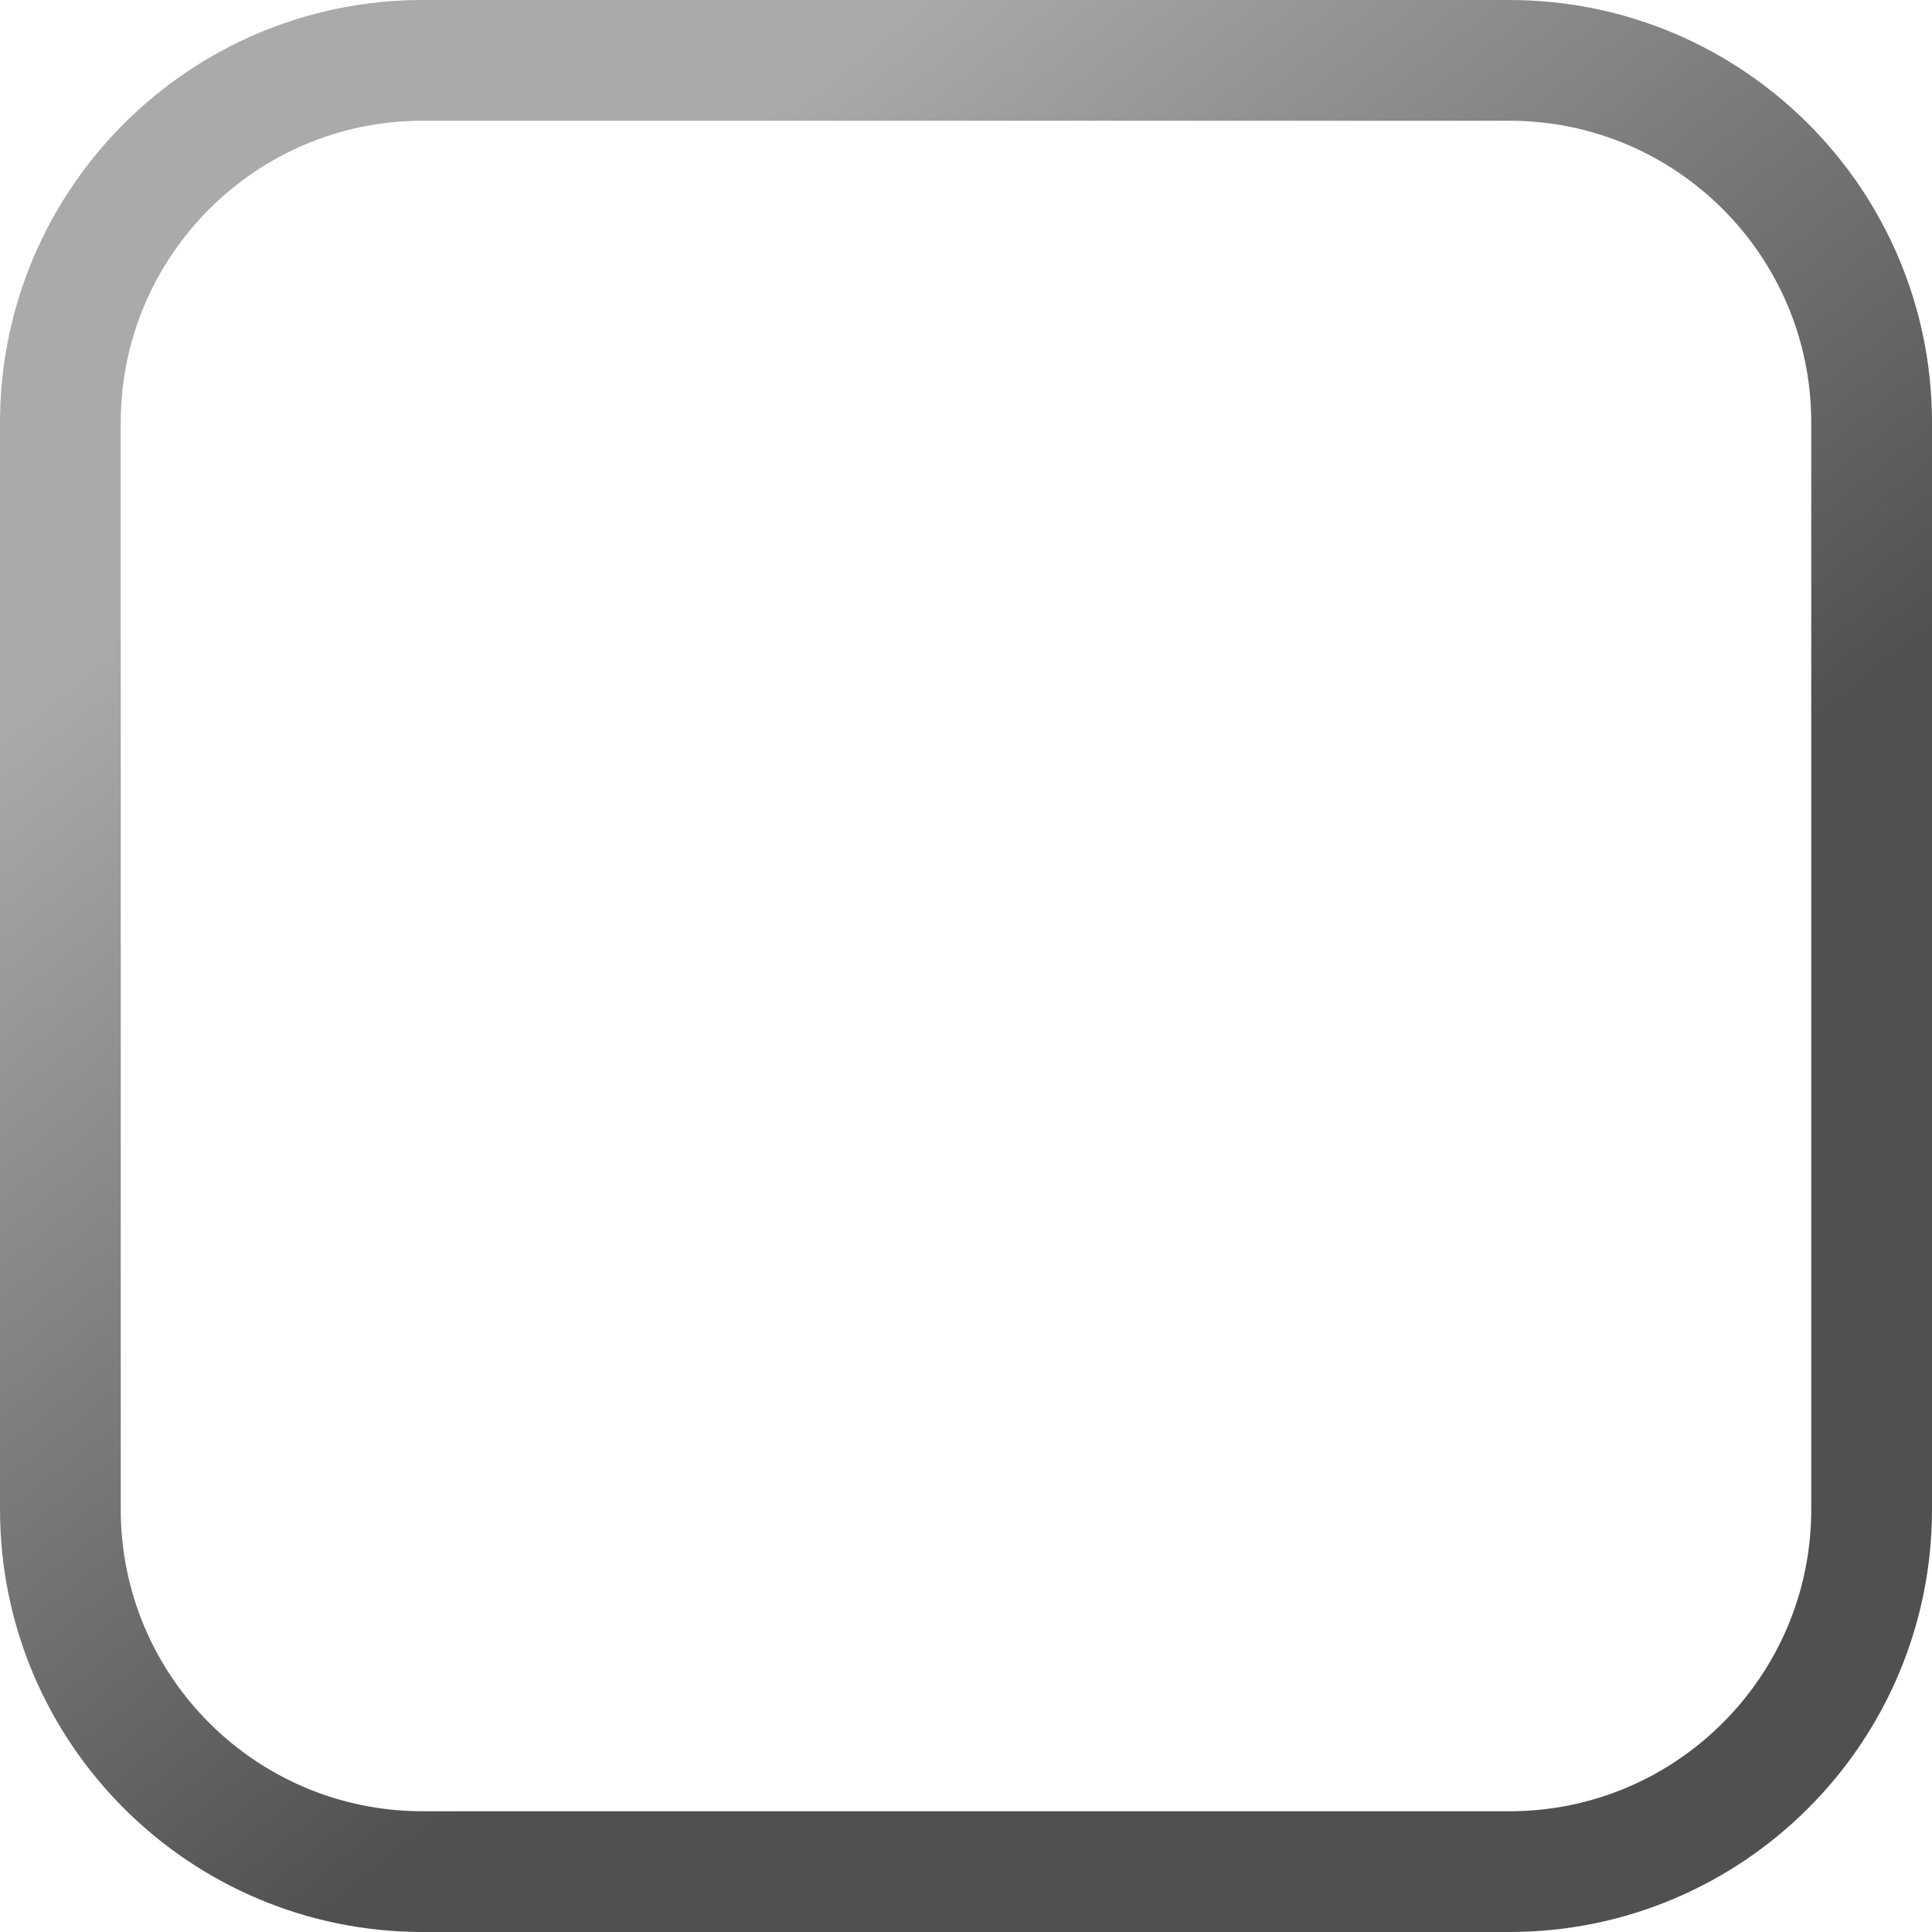
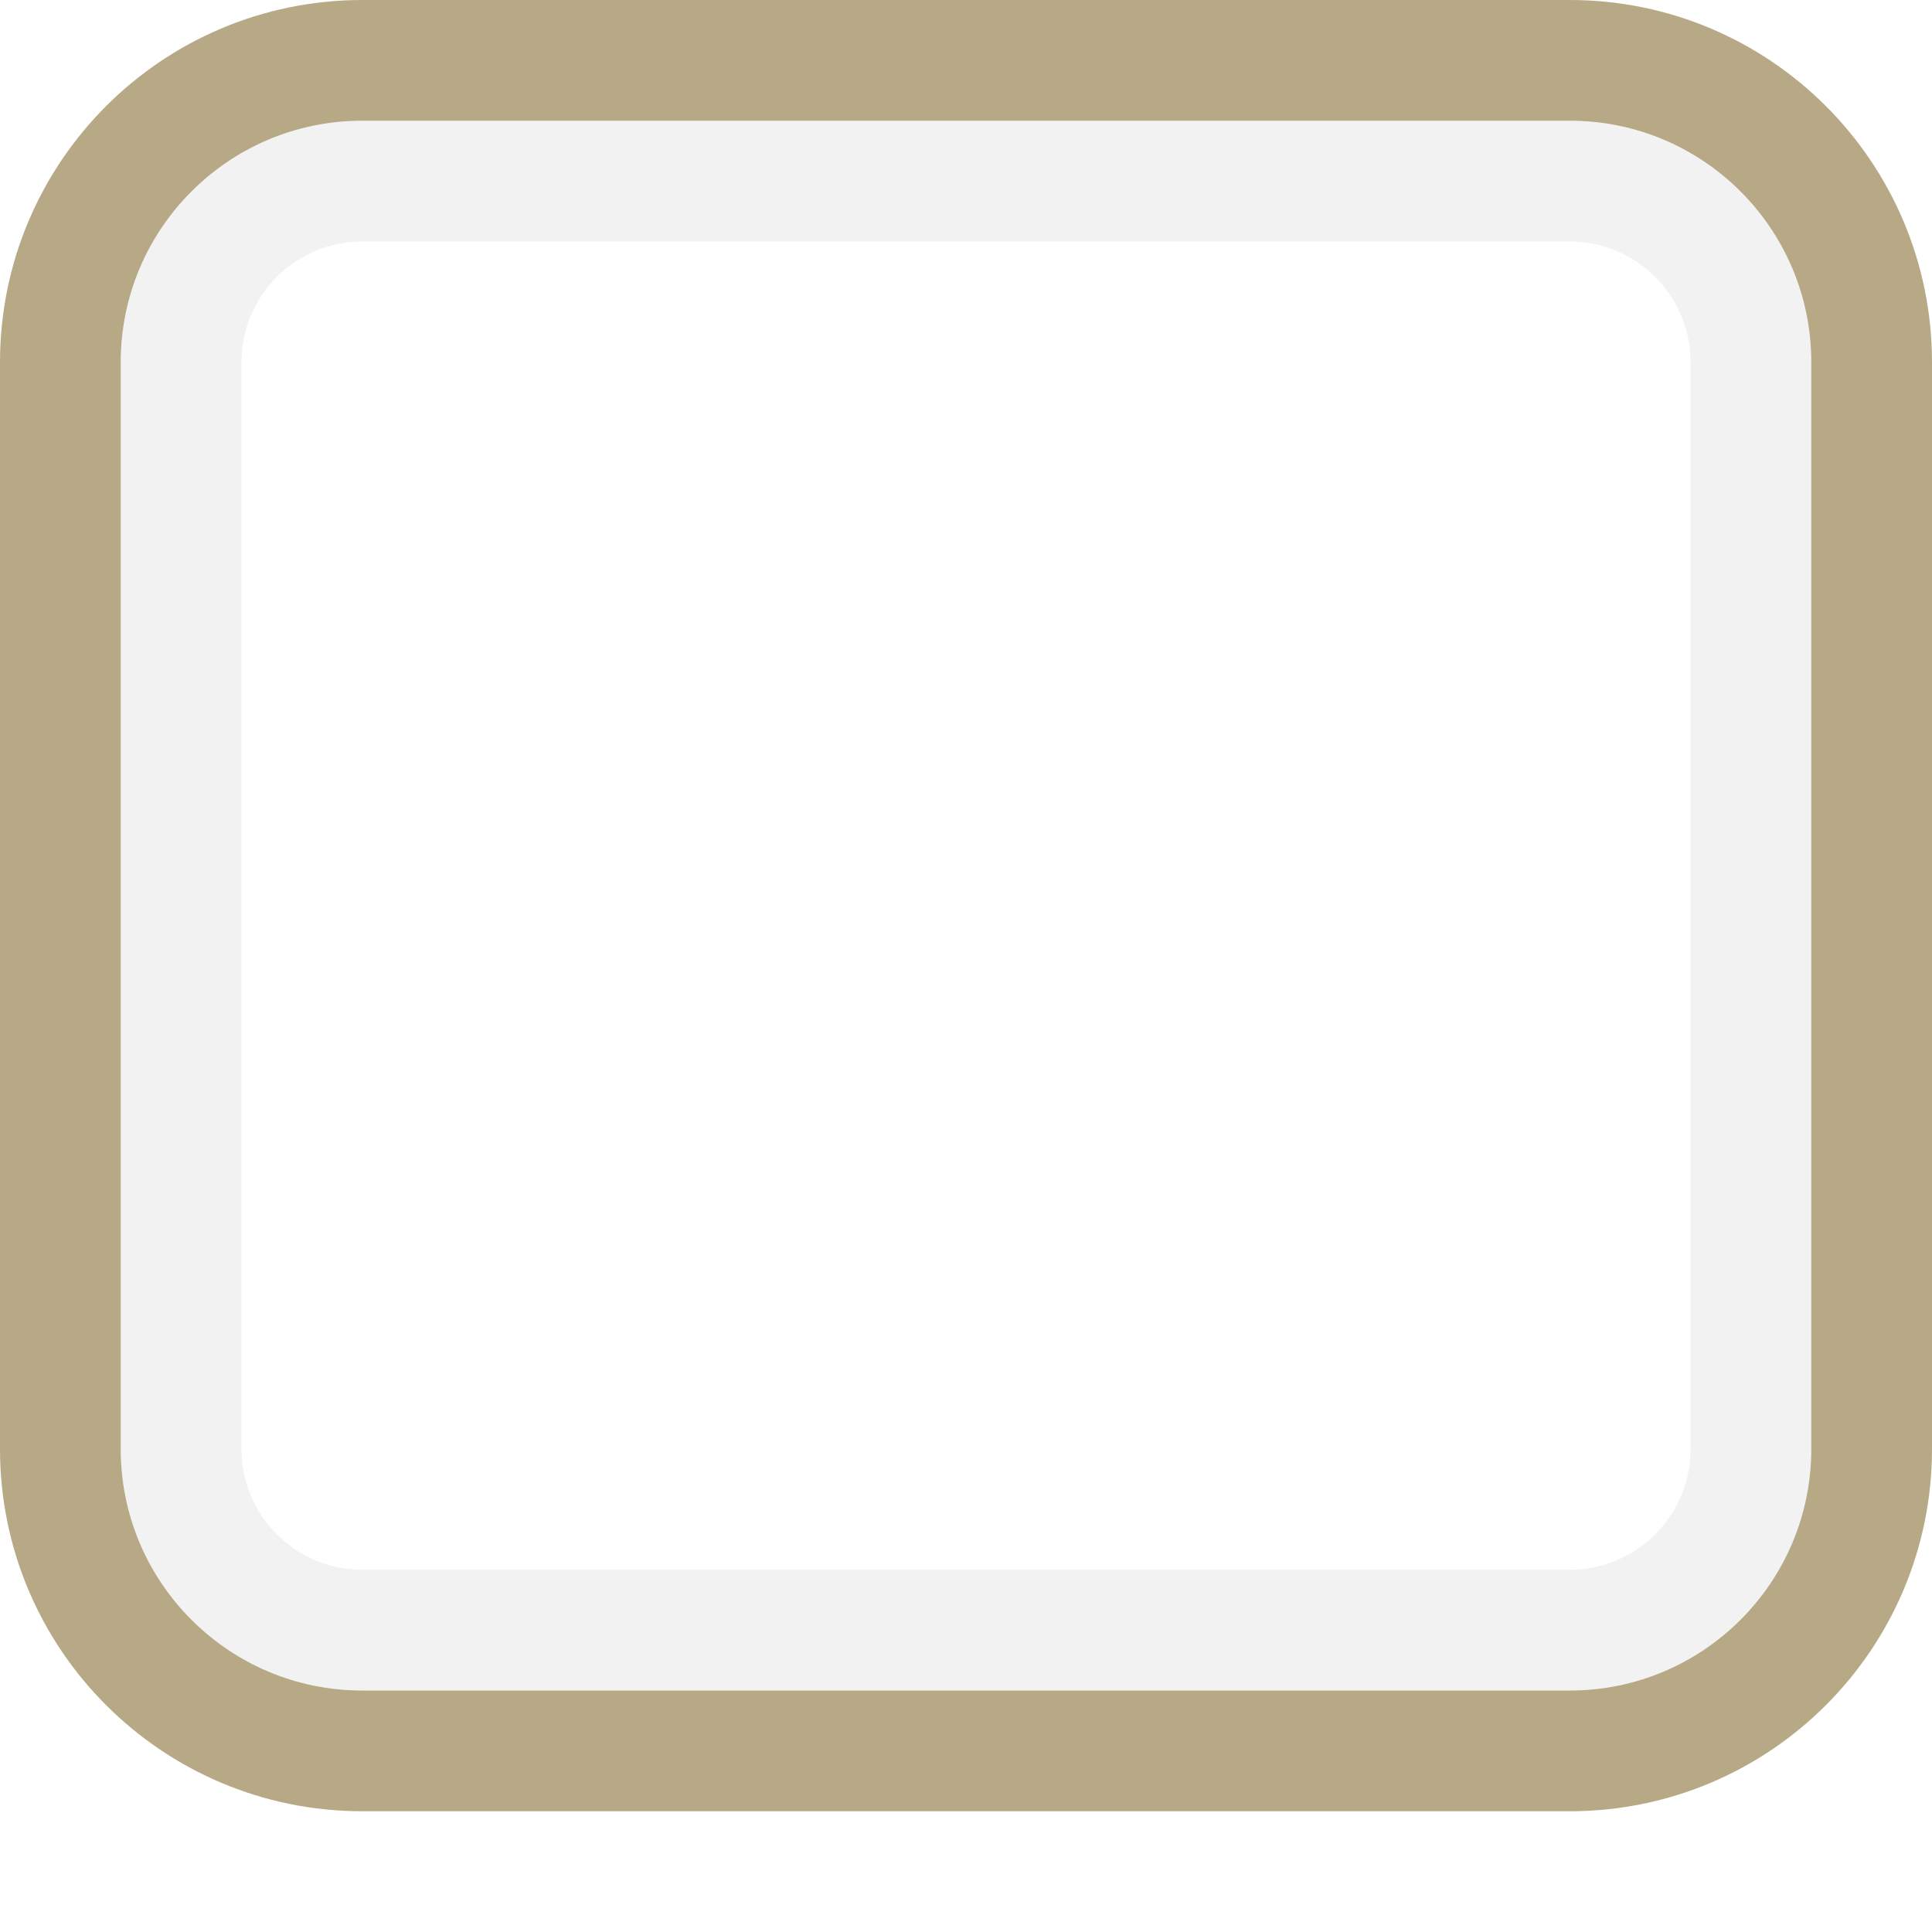
- <svg xmlns="http://www.w3.org/2000/svg" xmlns:xlink="http://www.w3.org/1999/xlink" width="16px" height="16px" id="svg33222" version="1.1">
+ <svg xmlns="http://www.w3.org/2000/svg" version="1.1" id="svg33222" height="16px" width="16px">
  <defs id="defs33224">
-     <linearGradient id="linearGradient7928">
-       <stop style="stop-color:#505050;stop-opacity:1;" offset="0" id="stop7930" />
-       <stop id="stop3762" offset="0.751" style="stop-color:#aaaaaa;stop-opacity:1;" />
-       <stop style="stop-color:#aaaaaa;stop-opacity:1;" offset="1" id="stop7932" />
+     <linearGradient id="linearGradient3837">
+       <stop id="stop3839" offset="0" style="stop-color:#ffffff;stop-opacity:1;" />
+       <stop id="stop3841" offset="1" style="stop-color:#ffffff;stop-opacity:0;" />
    </linearGradient>
-     <linearGradient xlink:href="#linearGradient7928" id="linearGradient7934" x1="5.006" y1="8.902" x2="14.827" y2="1.054" gradientUnits="userSpaceOnUse" gradientTransform="matrix(0.9999862,0,0,0.9999862,-15.99989,1.0988204e-4)" />
  </defs>
  <g id="layer1">
-     <rect ry="3" rx="3" y="0.5" x="-15.5" height="15" width="15" id="rect17861" style="color:#000000;fill:none;stroke:url(#linearGradient7934);stroke-width:1;stroke-miterlimit:4;stroke-opacity:1;stroke-dasharray:none;marker:none;visibility:visible;display:inline;overflow:visible;enable-background:accumulate" transform="matrix(0,-1,1,0,0,0)" />
+     <rect style="color:#000000;fill:none;stroke:#b7a886;stroke-width:1;stroke-miterlimit:4;stroke-opacity:1;stroke-dasharray:none;marker:none;visibility:visible;display:inline;overflow:visible;enable-background:accumulate" id="rect17861" width="15" height="14" x="0.5" y="0.5" rx="2.5" ry="2.5" />
+     <rect style="color:#000000;fill:none;stroke:#cccccc;stroke-width:1;stroke-miterlimit:4;stroke-opacity:1;stroke-dasharray:none;marker:none;visibility:visible;display:inline;overflow:visible;enable-background:accumulate;opacity:0.25" id="rect17861-6" width="13" height="12" x="1.5" y="1.5" rx="1.5" ry="1.5" />
  </g>
</svg>
